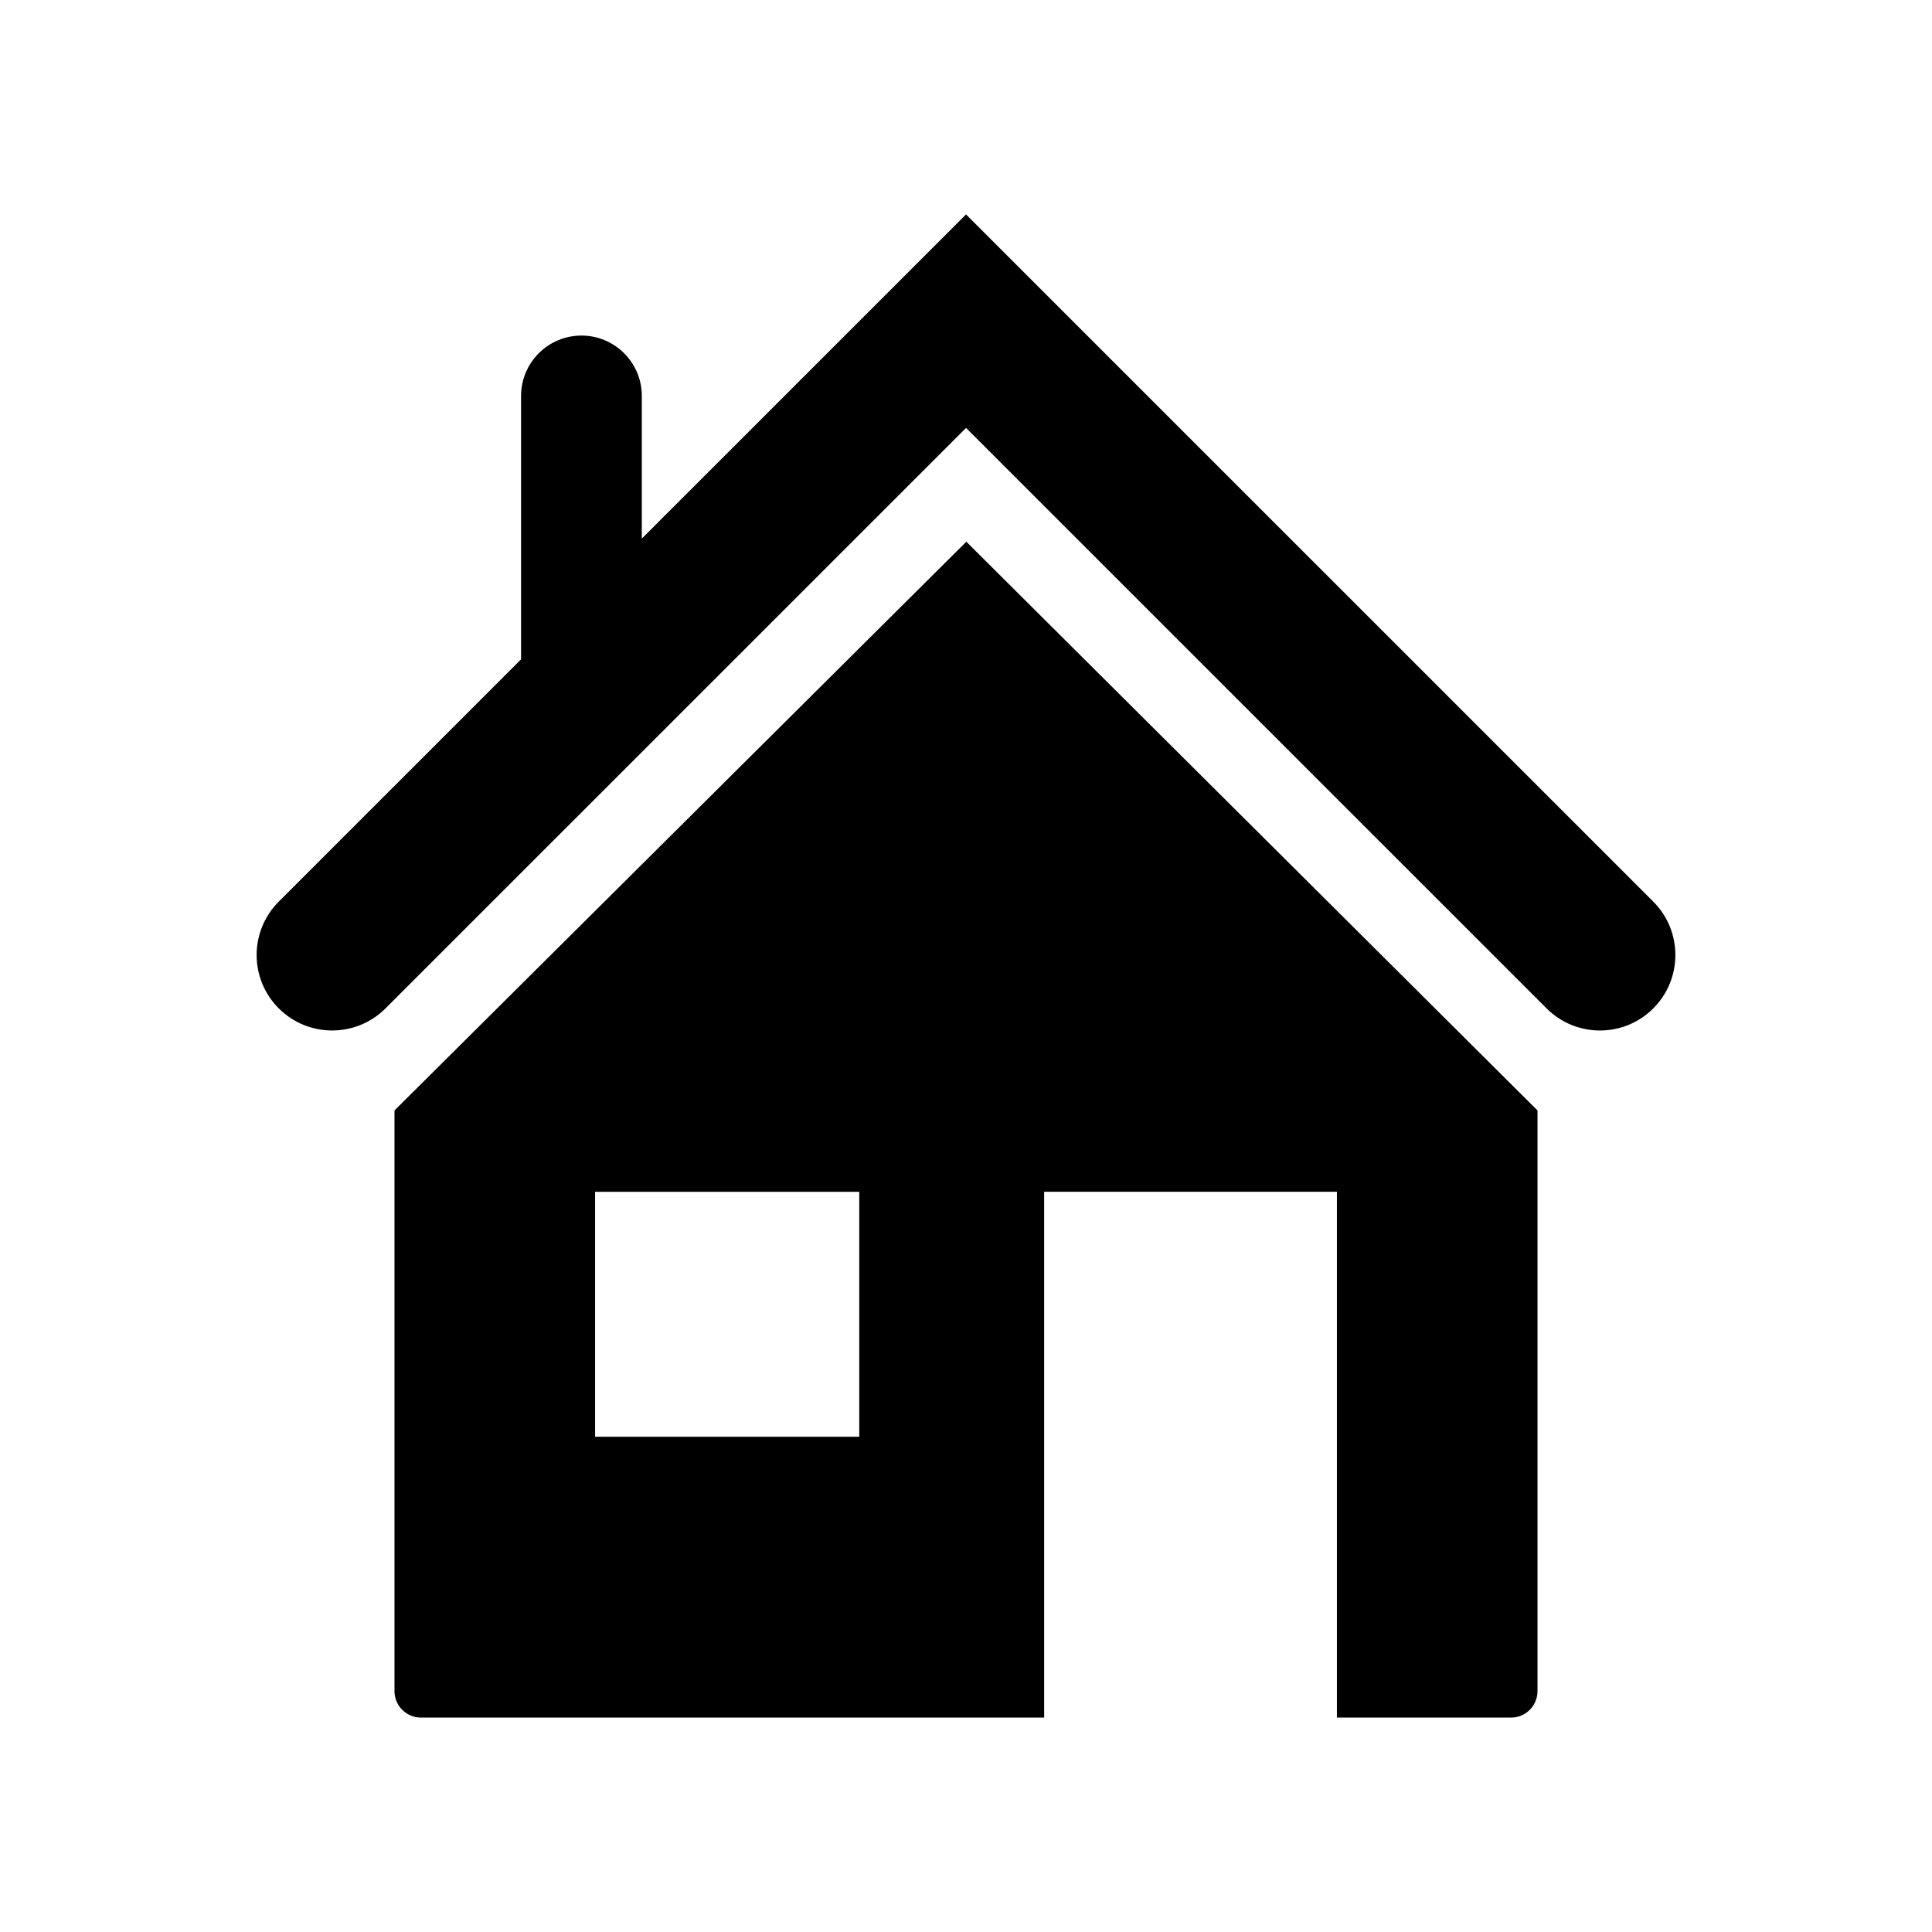
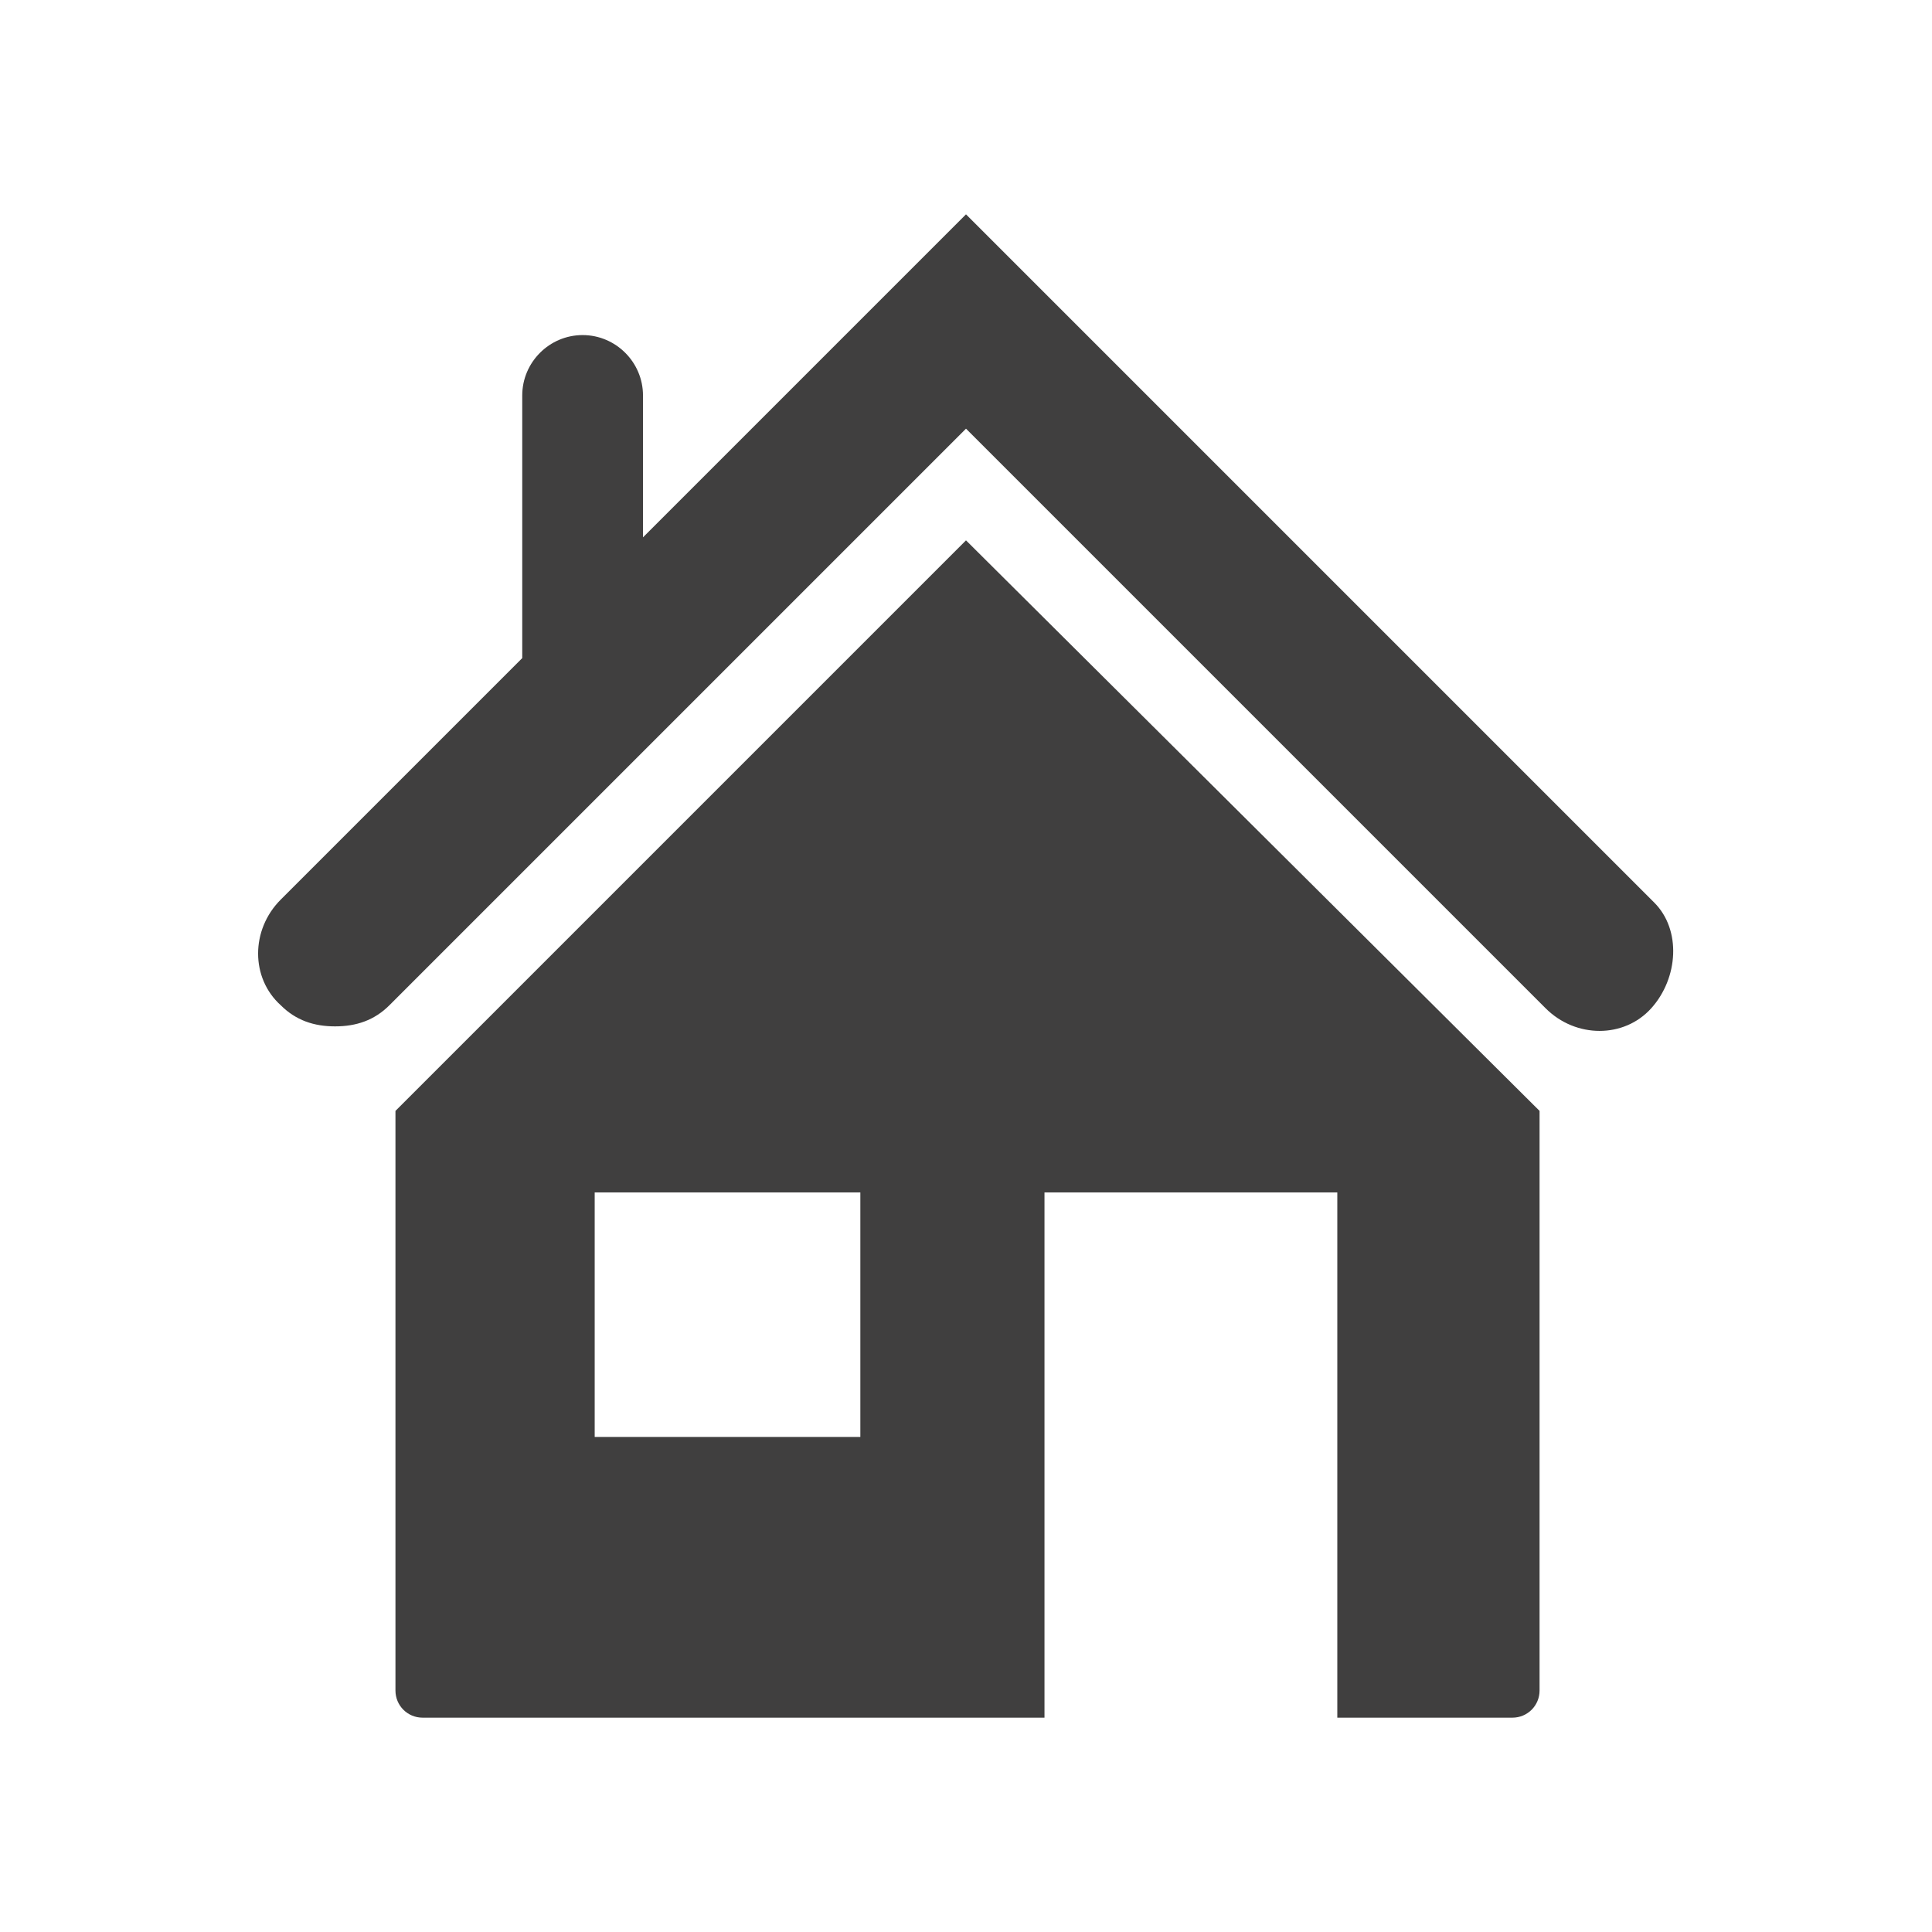
- <svg xmlns="http://www.w3.org/2000/svg" enable-background="new 0 0 64 64" height="64" viewBox="0 0 64 64" width="64">
-   <path d="m13.068 36.785v19.236c0 .483.392.876.876.876h20.645v-17.418h9.698v17.418h5.769c.485 0 .876-.393.876-.876v-19.236l-18.921-18.84zm15.396 10.809h-8.751v-8.114h8.751z" />
-   <path d="m54.767 29.868-22.766-22.765-10.74 10.739v-4.726c0-1.104-.896-2-2-2s-2 .896-2 2v8.726l-8.027 8.026c-.977.977-.977 2.56 0 3.536.488.488 1.128.732 1.768.732s1.279-.244 1.768-.731l19.232-19.23 19.23 19.229c.977.977 2.559.977 3.535 0s.976-2.56 0-3.536z" />
+ <svg xmlns="http://www.w3.org/2000/svg" version="1.1" id="Calque_1" x="0px" y="0px" viewBox="0 0 64 64" style="enable-background:new 0 0 64 64;" xml:space="preserve">
+   <style type="text/css">
+ 	.st0{fill:#403F3F;}
+ </style>
+   <path class="st0" d="M13.1,36.8V56c0,0.5,0.4,0.9,0.9,0.9h20.6V39.5h9.7v17.4h5.8c0.5,0,0.9-0.4,0.9-0.9V36.8L32,17.9L13.1,36.8z   M28.5,47.6h-8.8v-8.1h8.8V47.6z" />
+   <path class="st0" d="M54.8,29.9L32,7.1L21.3,17.8v-4.7c0-1.1-0.9-2-2-2s-2,0.9-2,2v8.7l-8,8c-1,1-1,2.6,0,3.5  c0.5,0.5,1.1,0.7,1.8,0.7s1.3-0.2,1.8-0.7L32,14.2l19.2,19.2c1,1,2.6,1,3.5,0S55.7,30.8,54.8,29.9z" />
</svg>
